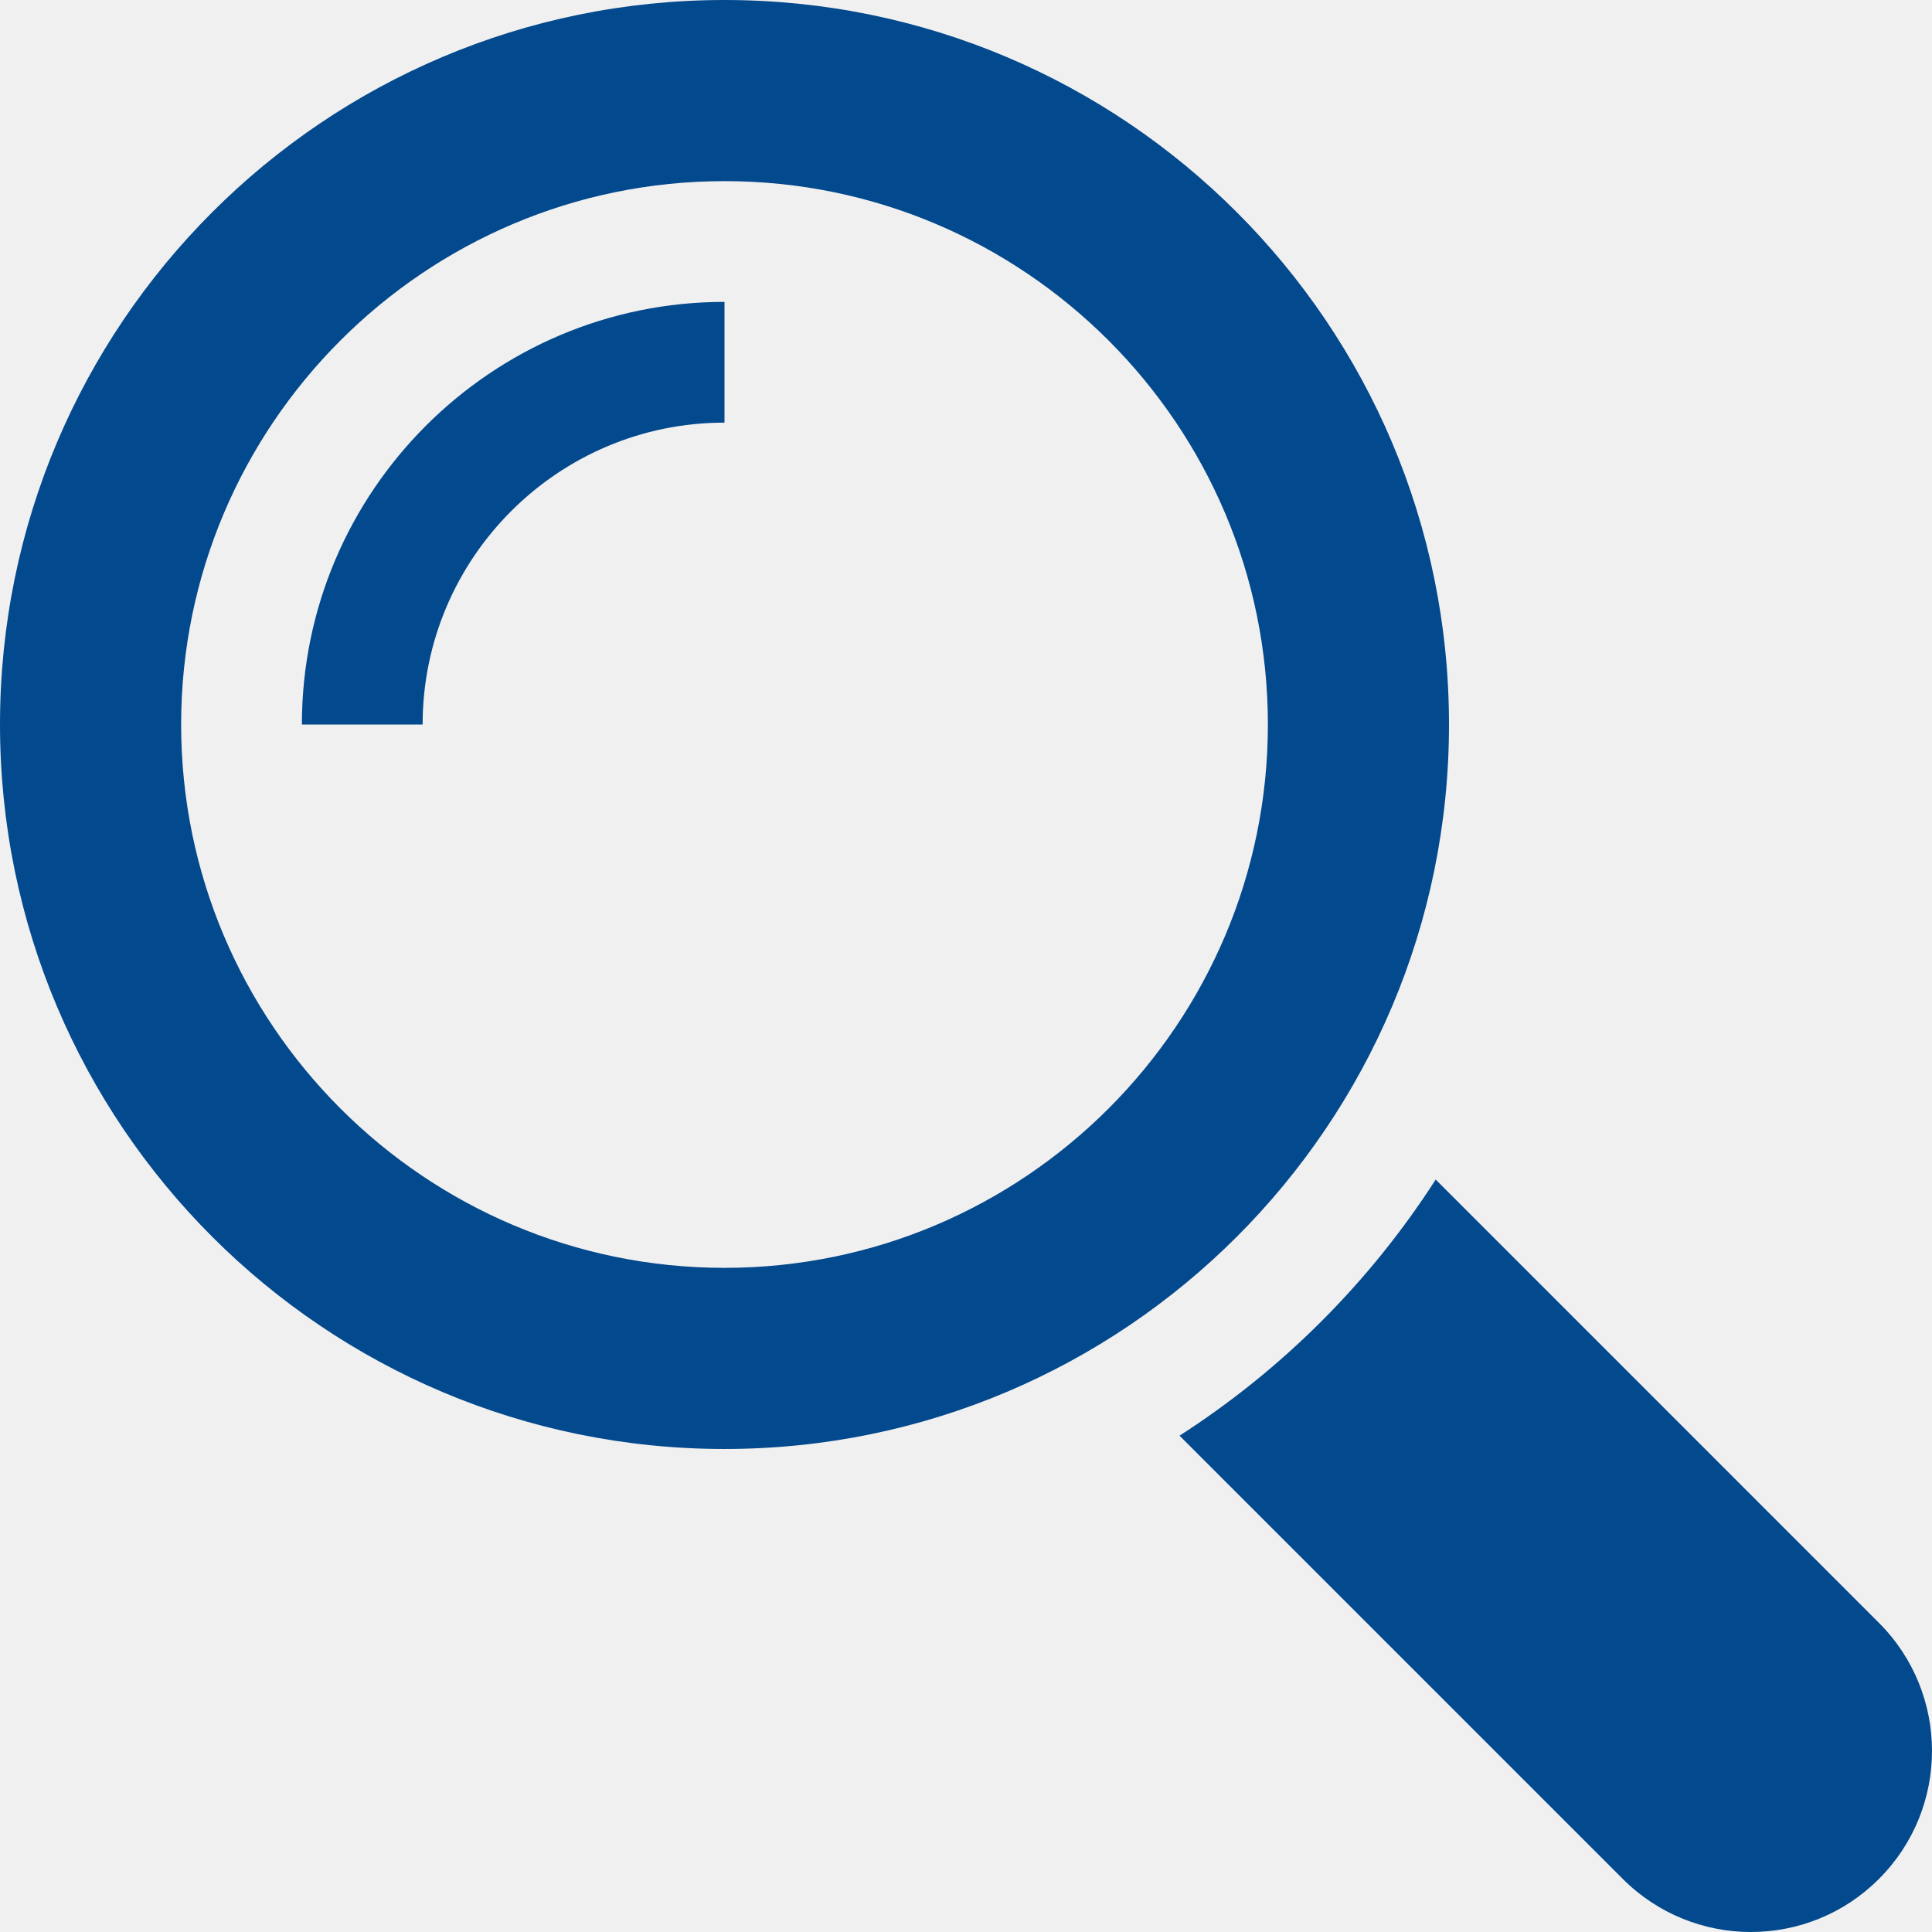
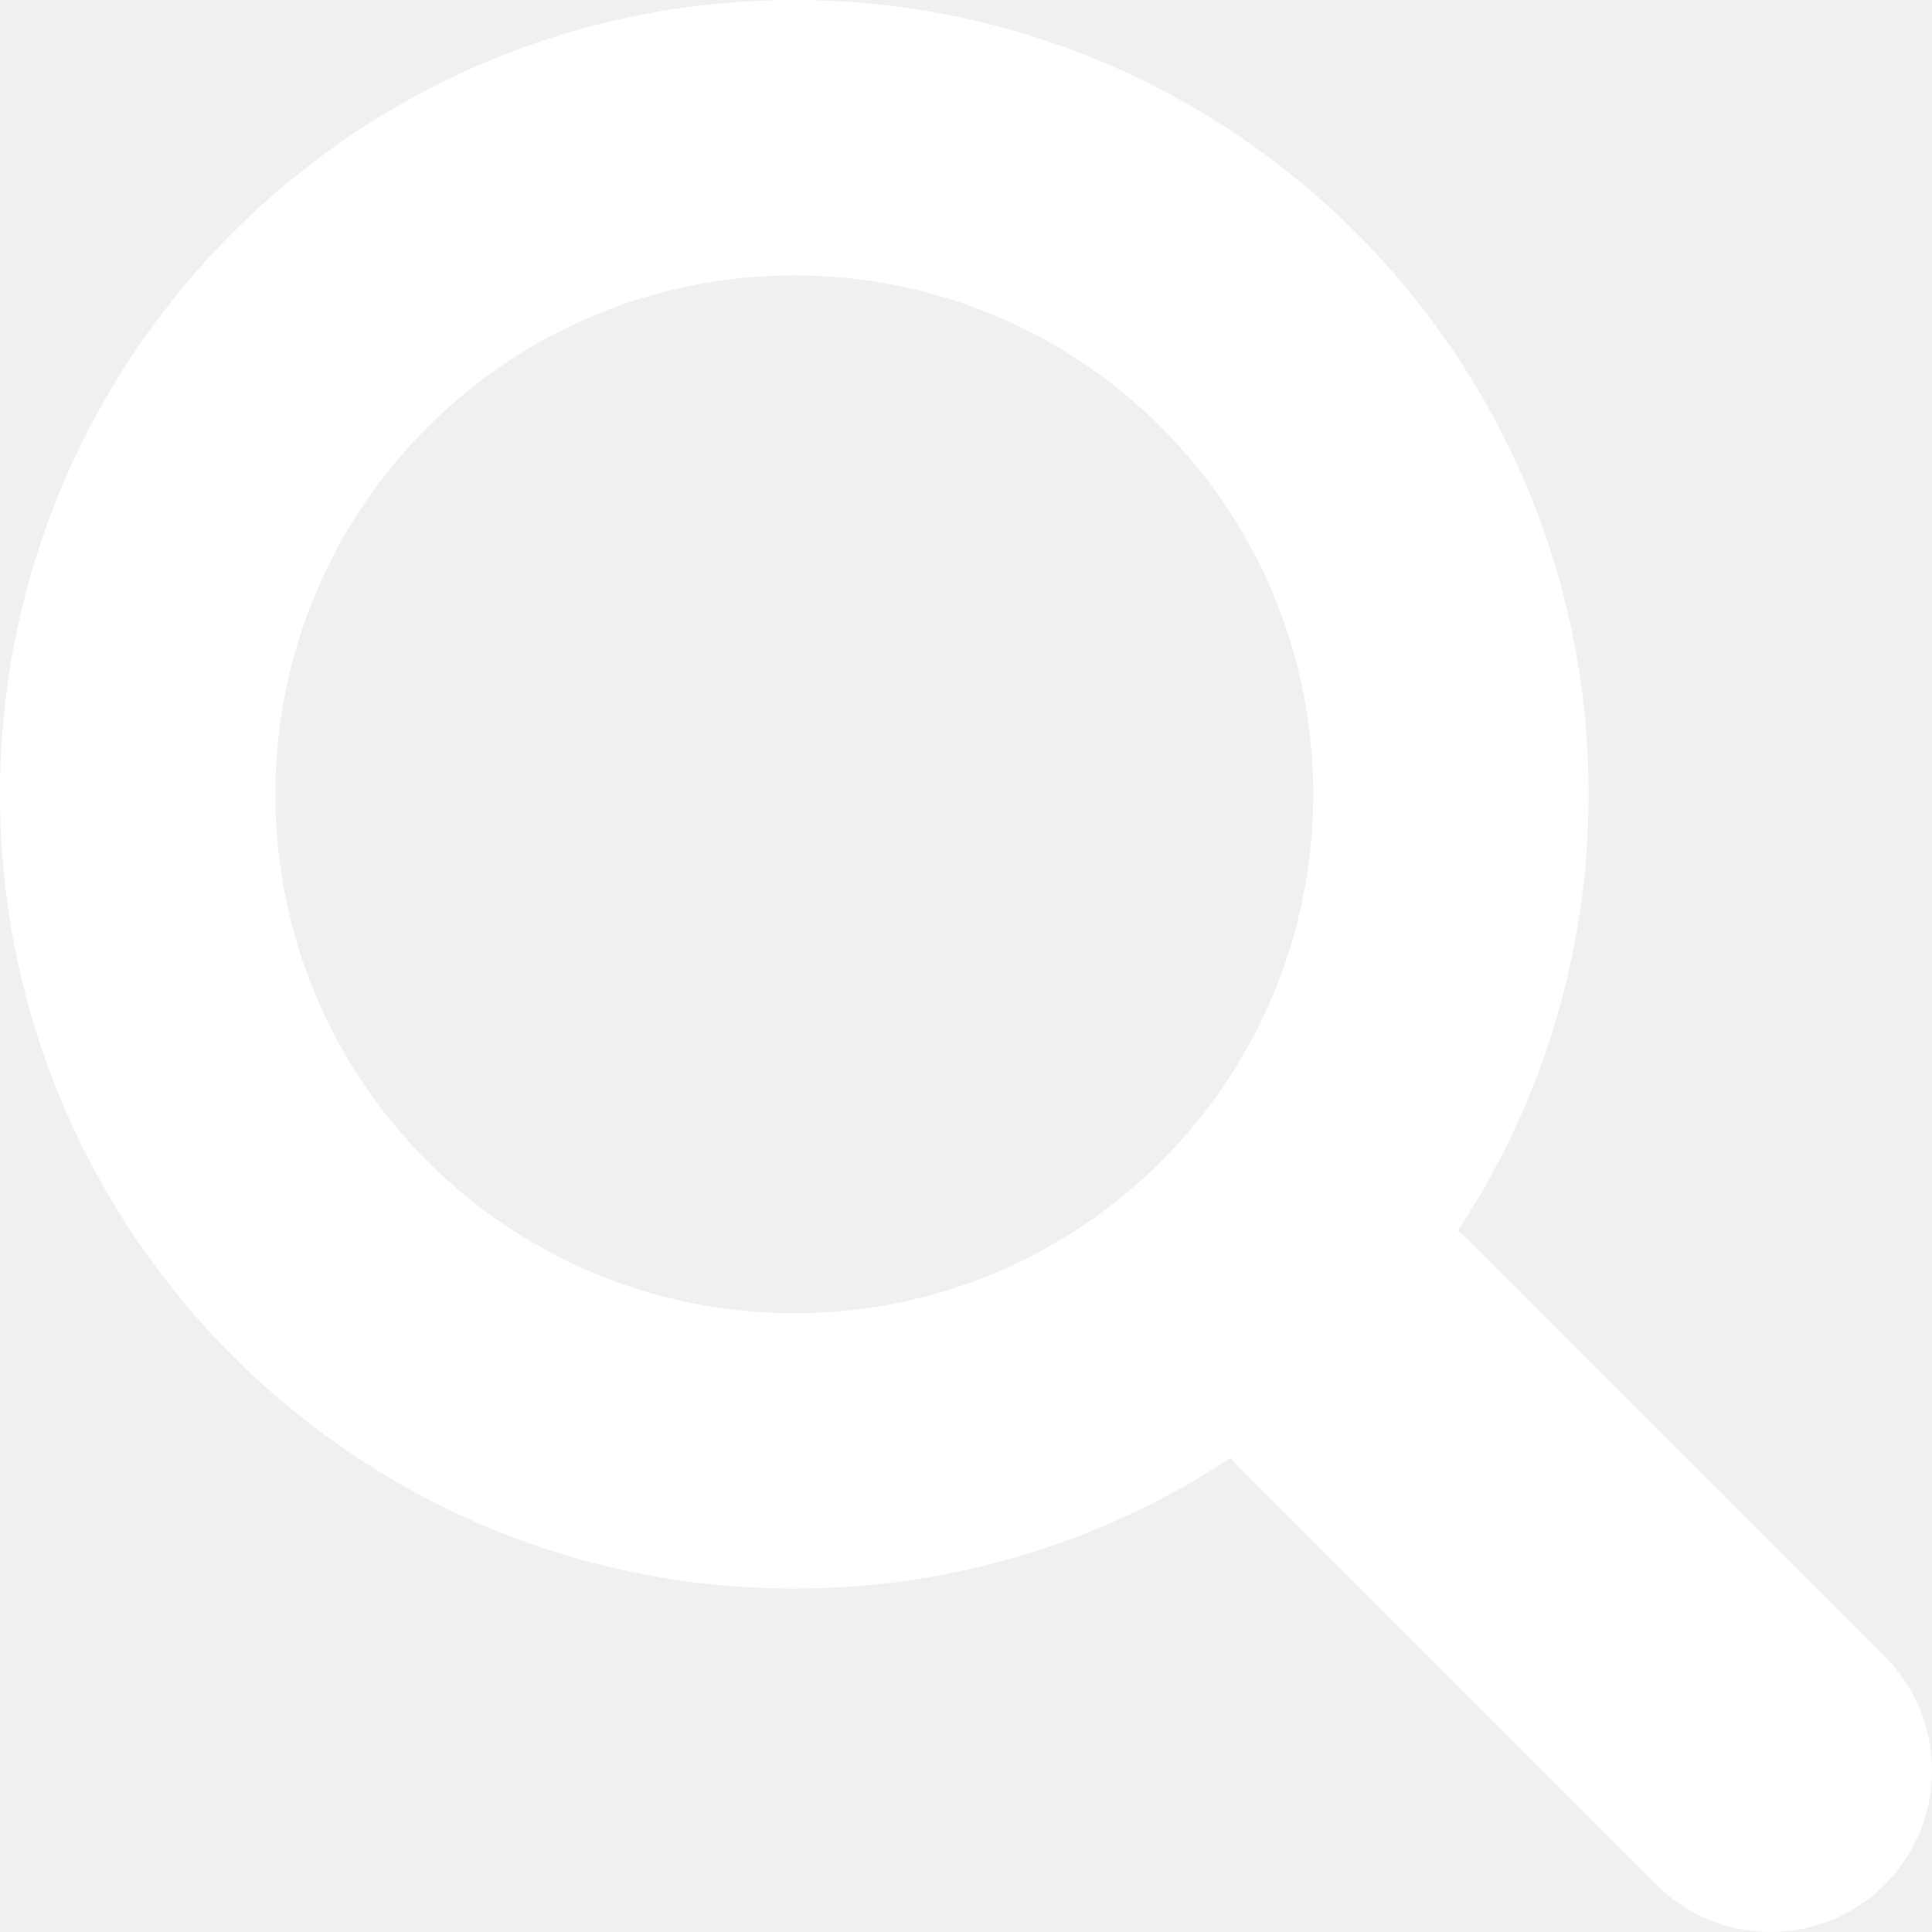
- <svg xmlns="http://www.w3.org/2000/svg" version="1.1" id="Capa_1" x="0px" y="0px" width="512px" height="512px" viewBox="0 0 485.213 485.213" style="enable-background:new 0 0 485.213 485.213;" xml:space="preserve">
-   <g>
-     <g>
-       <path d="M471.882,407.567L360.567,296.243c-16.586,25.795-38.536,47.734-64.331,64.321l111.324,111.324    c17.772,17.768,46.587,17.768,64.321,0C489.654,454.149,489.654,425.334,471.882,407.567z" fill="#03498d" />
-       <path d="M363.909,181.955C363.909,81.473,282.44,0,181.956,0C81.474,0,0.001,81.473,0.001,181.955s81.473,181.951,181.955,181.951    C282.44,363.906,363.909,282.437,363.909,181.955z M181.956,318.416c-75.252,0-136.465-61.208-136.465-136.46    c0-75.252,61.213-136.465,136.465-136.465c75.25,0,136.468,61.213,136.468,136.465    C318.424,257.208,257.206,318.416,181.956,318.416z" fill="#03498d" />
-       <path d="M75.817,181.955h30.322c0-41.803,34.014-75.814,75.816-75.814V75.816C123.438,75.816,75.817,123.437,75.817,181.955z" fill="#03498d" />
-     </g>
+ <svg xmlns="http://www.w3.org/2000/svg" version="1.1" id="Capa_1" x="0px" y="0px" viewBox="0 0 250.313 250.313" style="enable-background:new 0 0 250.313 250.313;" xml:space="preserve" width="512px" height="512px">
+   <g id="Search">
+     <path style="fill-rule:evenodd;clip-rule:evenodd;" d="M244.186,214.604l-54.379-54.378c-0.289-0.289-0.628-0.491-0.93-0.76   c10.7-16.231,16.945-35.66,16.945-56.554C205.822,46.075,159.747,0,102.911,0S0,46.075,0,102.911   c0,56.835,46.074,102.911,102.91,102.911c20.895,0,40.323-6.245,56.554-16.945c0.269,0.301,0.47,0.64,0.759,0.929l54.38,54.38   c8.169,8.168,21.413,8.168,29.583,0C252.354,236.017,252.354,222.773,244.186,214.604z M102.911,170.146   c-37.134,0-67.236-30.102-67.236-67.235c0-37.134,30.103-67.236,67.236-67.236c37.132,0,67.235,30.103,67.235,67.236   C170.146,140.044,140.043,170.146,102.911,170.146z" fill="#FFFFFF" />
  </g>
  <g>
</g>
  <g>
</g>
  <g>
</g>
  <g>
</g>
  <g>
</g>
  <g>
</g>
  <g>
</g>
  <g>
</g>
  <g>
</g>
  <g>
</g>
  <g>
</g>
  <g>
</g>
  <g>
</g>
  <g>
</g>
  <g>
</g>
</svg>
